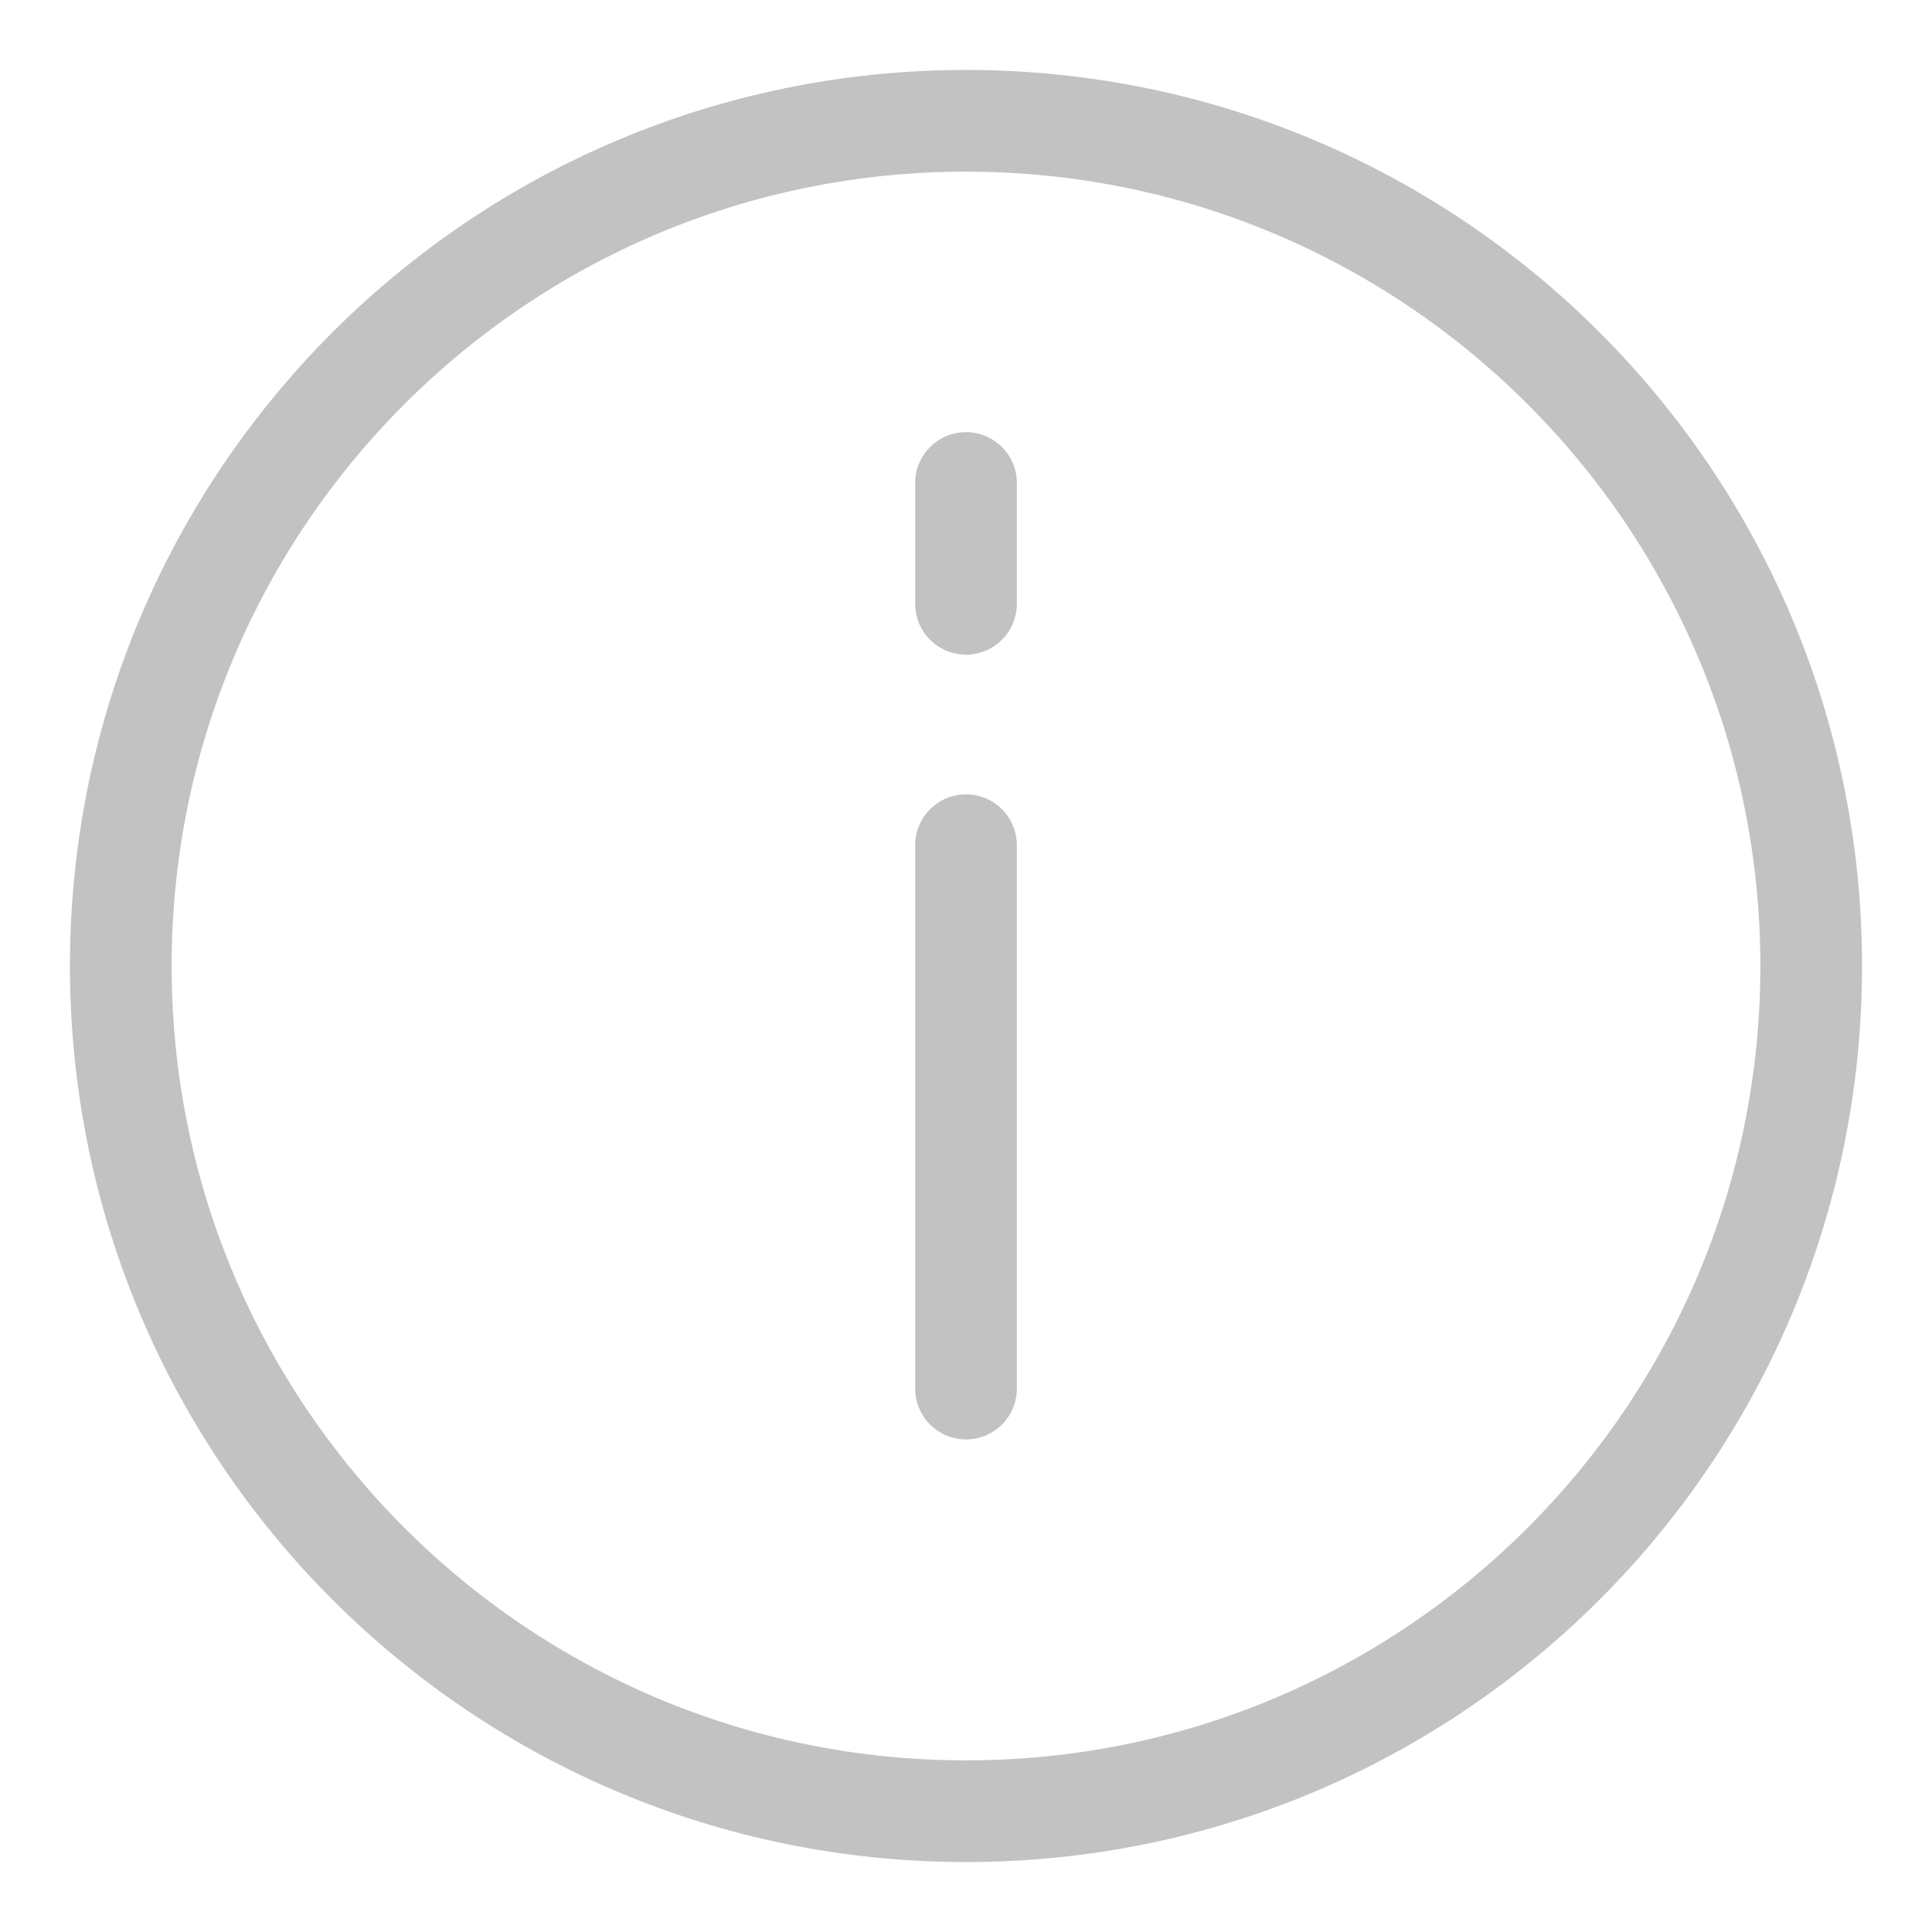
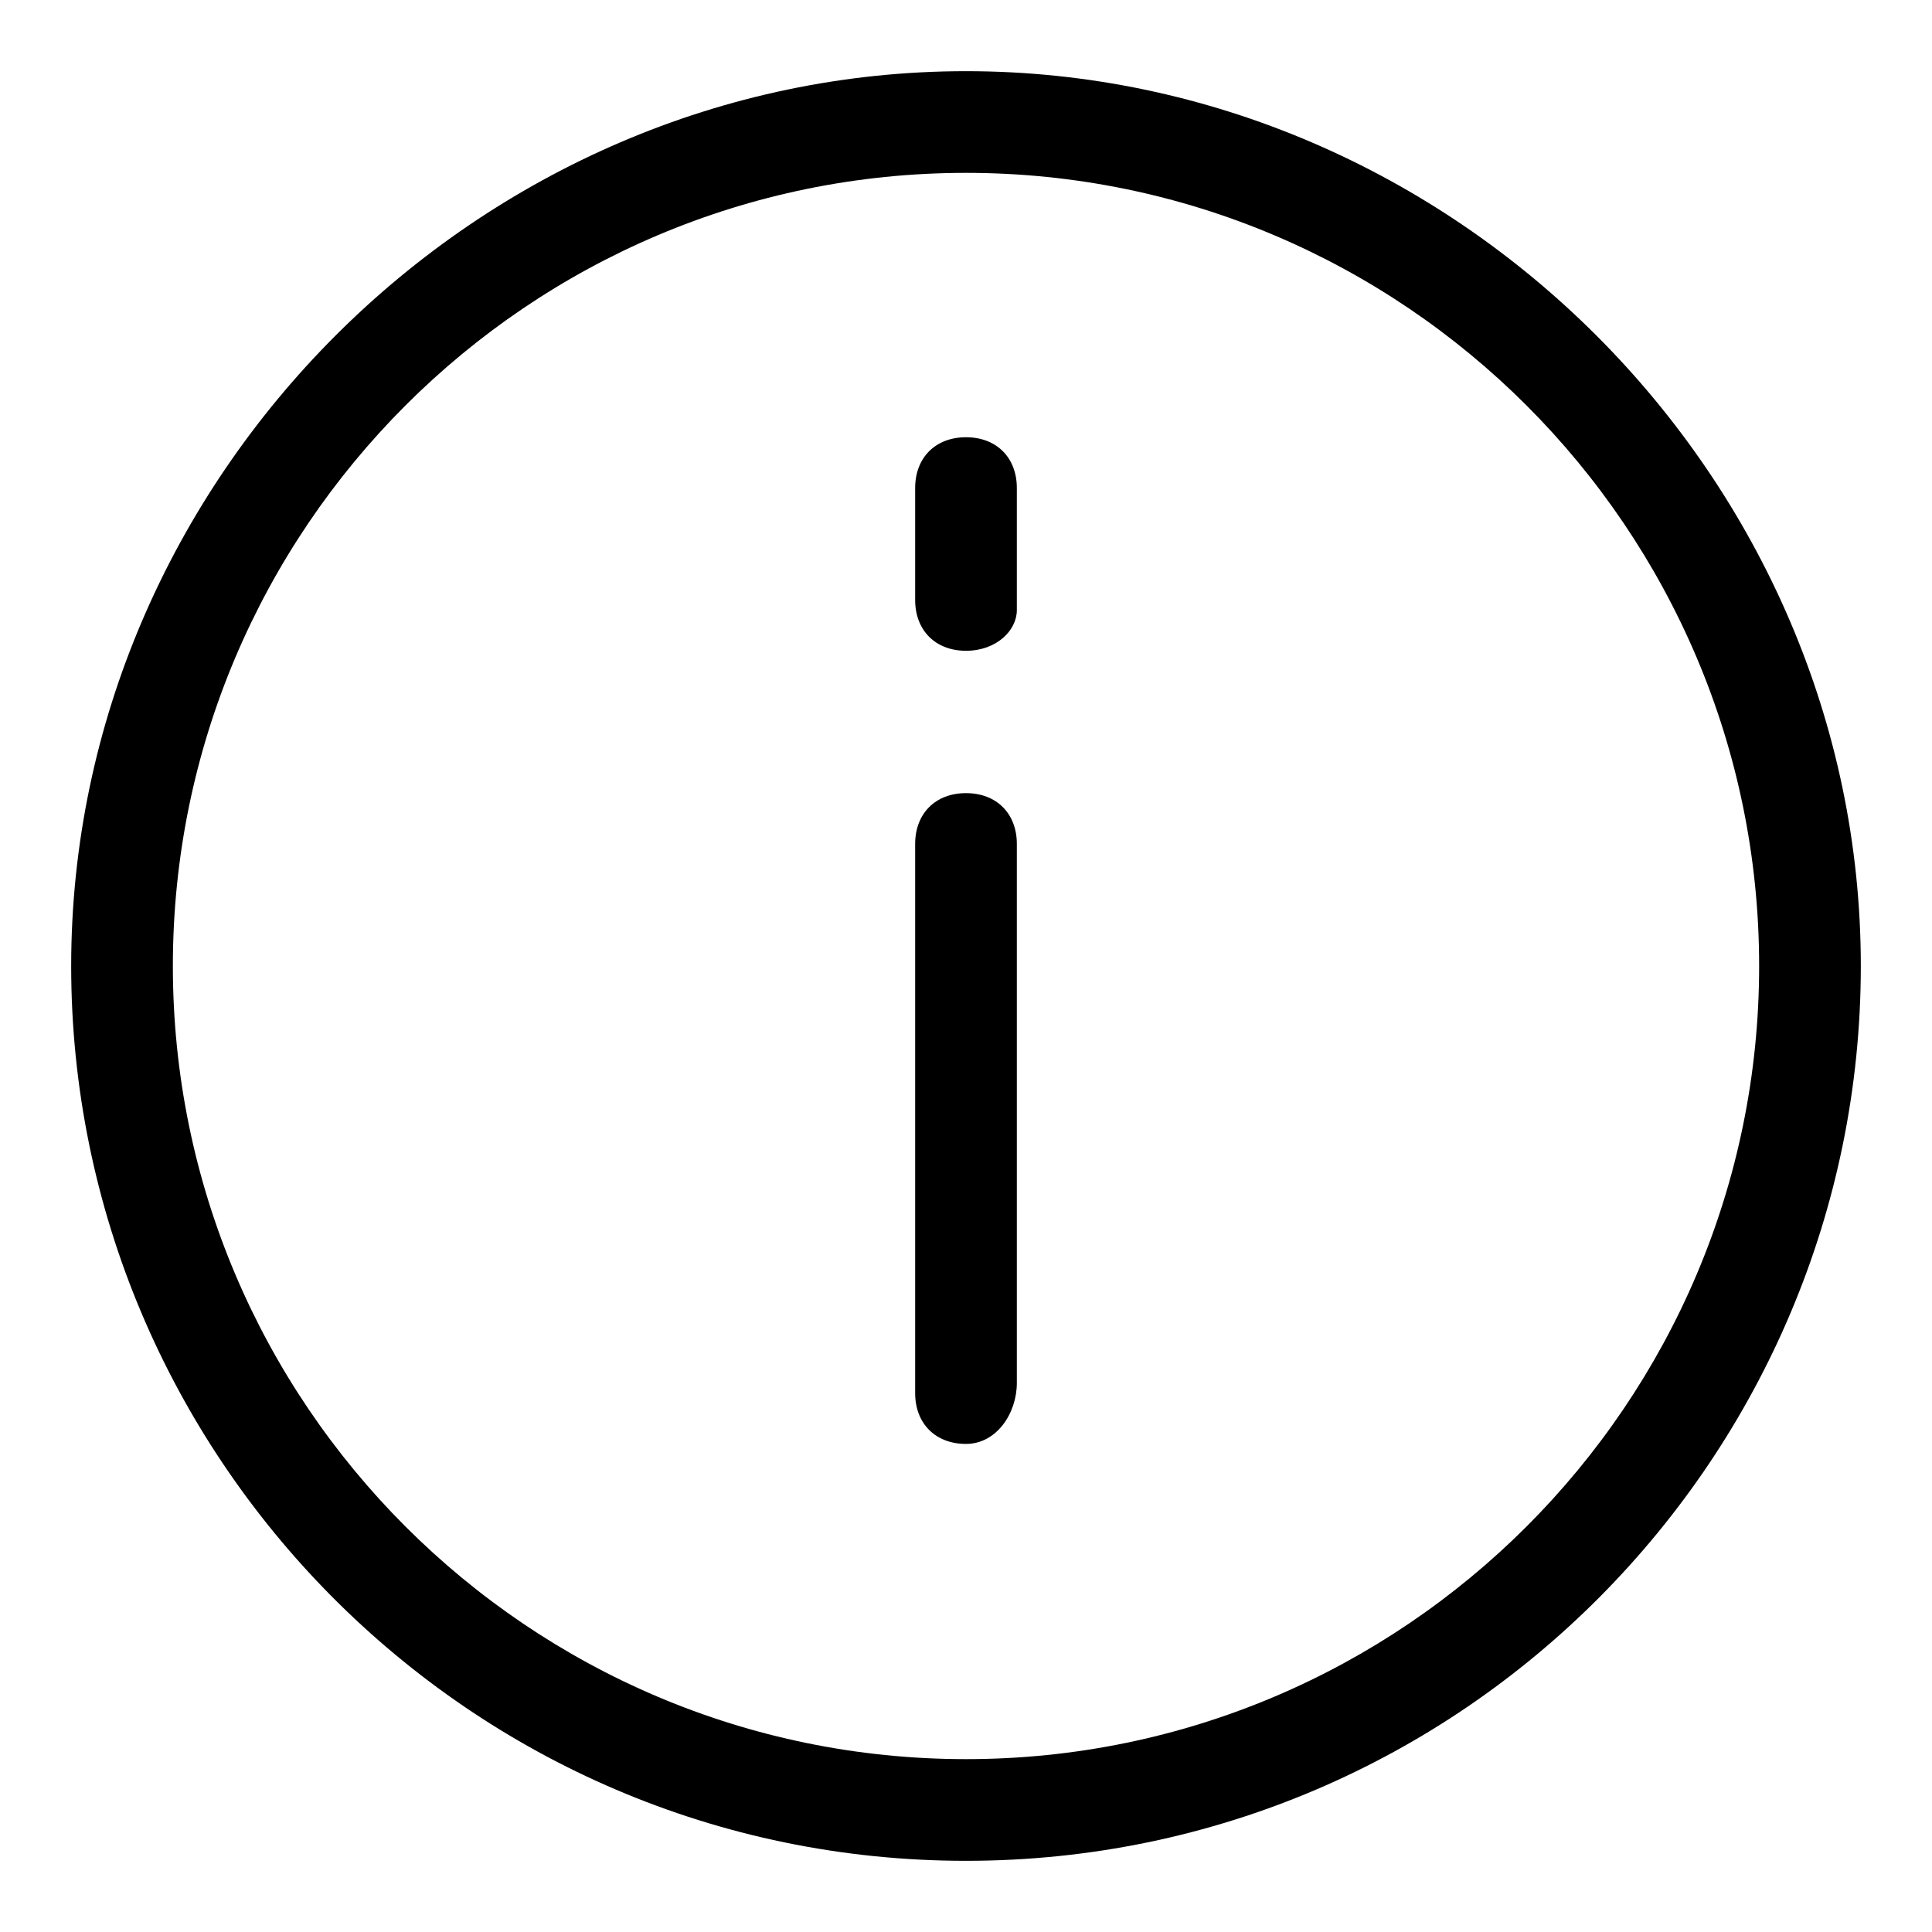
- <svg xmlns="http://www.w3.org/2000/svg" width="19" height="19" viewBox="0 0 19 19" fill="none">
-   <g opacity="0.3">
-     <path d="M9.5 4.75V5.938M9.5 8.312V13.656V8.312Z" stroke="#313131" stroke-linecap="round" stroke-linejoin="round" />
-     <path d="M9.5 17.812C14.091 17.812 17.812 14.091 17.812 9.5C17.812 4.909 14.091 1.188 9.5 1.188C4.909 1.188 1.188 4.909 1.188 9.5C1.188 14.091 4.909 17.812 9.5 17.812Z" stroke="#313131" stroke-linecap="round" stroke-linejoin="round" />
+ <svg xmlns="http://www.w3.org/2000/svg" version="1.1" id="Слой_1" x="0px" y="0px" viewBox="0 0 19 19" style="enable-background:new 0 0 19 19;" xml:space="preserve">
+   <g>
+     <g>
+       <path d="M9.5,14.2c-0.3,0-0.5-0.2-0.5-0.5V8.3C9,8,9.2,7.8,9.5,7.8S10,8,10,8.3v5.3C10,13.9,9.8,14.2,9.5,14.2z M9.5,6.4    C9.2,6.4,9,6.2,9,5.9V4.8c0-0.3,0.2-0.5,0.5-0.5S10,4.5,10,4.8v1.2C10,6.2,9.8,6.4,9.5,6.4z" />
+     </g>
+     <g>
+       <path d="M9.5,18.3c-4.9,0-8.8-4-8.8-8.8s4-8.8,8.8-8.8s8.8,4,8.8,8.8S14.4,18.3,9.5,18.3z M9.5,1.7c-4.3,0-7.8,3.5-7.8,7.8    s3.5,7.8,7.8,7.8s7.8-3.5,7.8-7.8S13.8,1.7,9.5,1.7z" />
+     </g>
  </g>
</svg>
